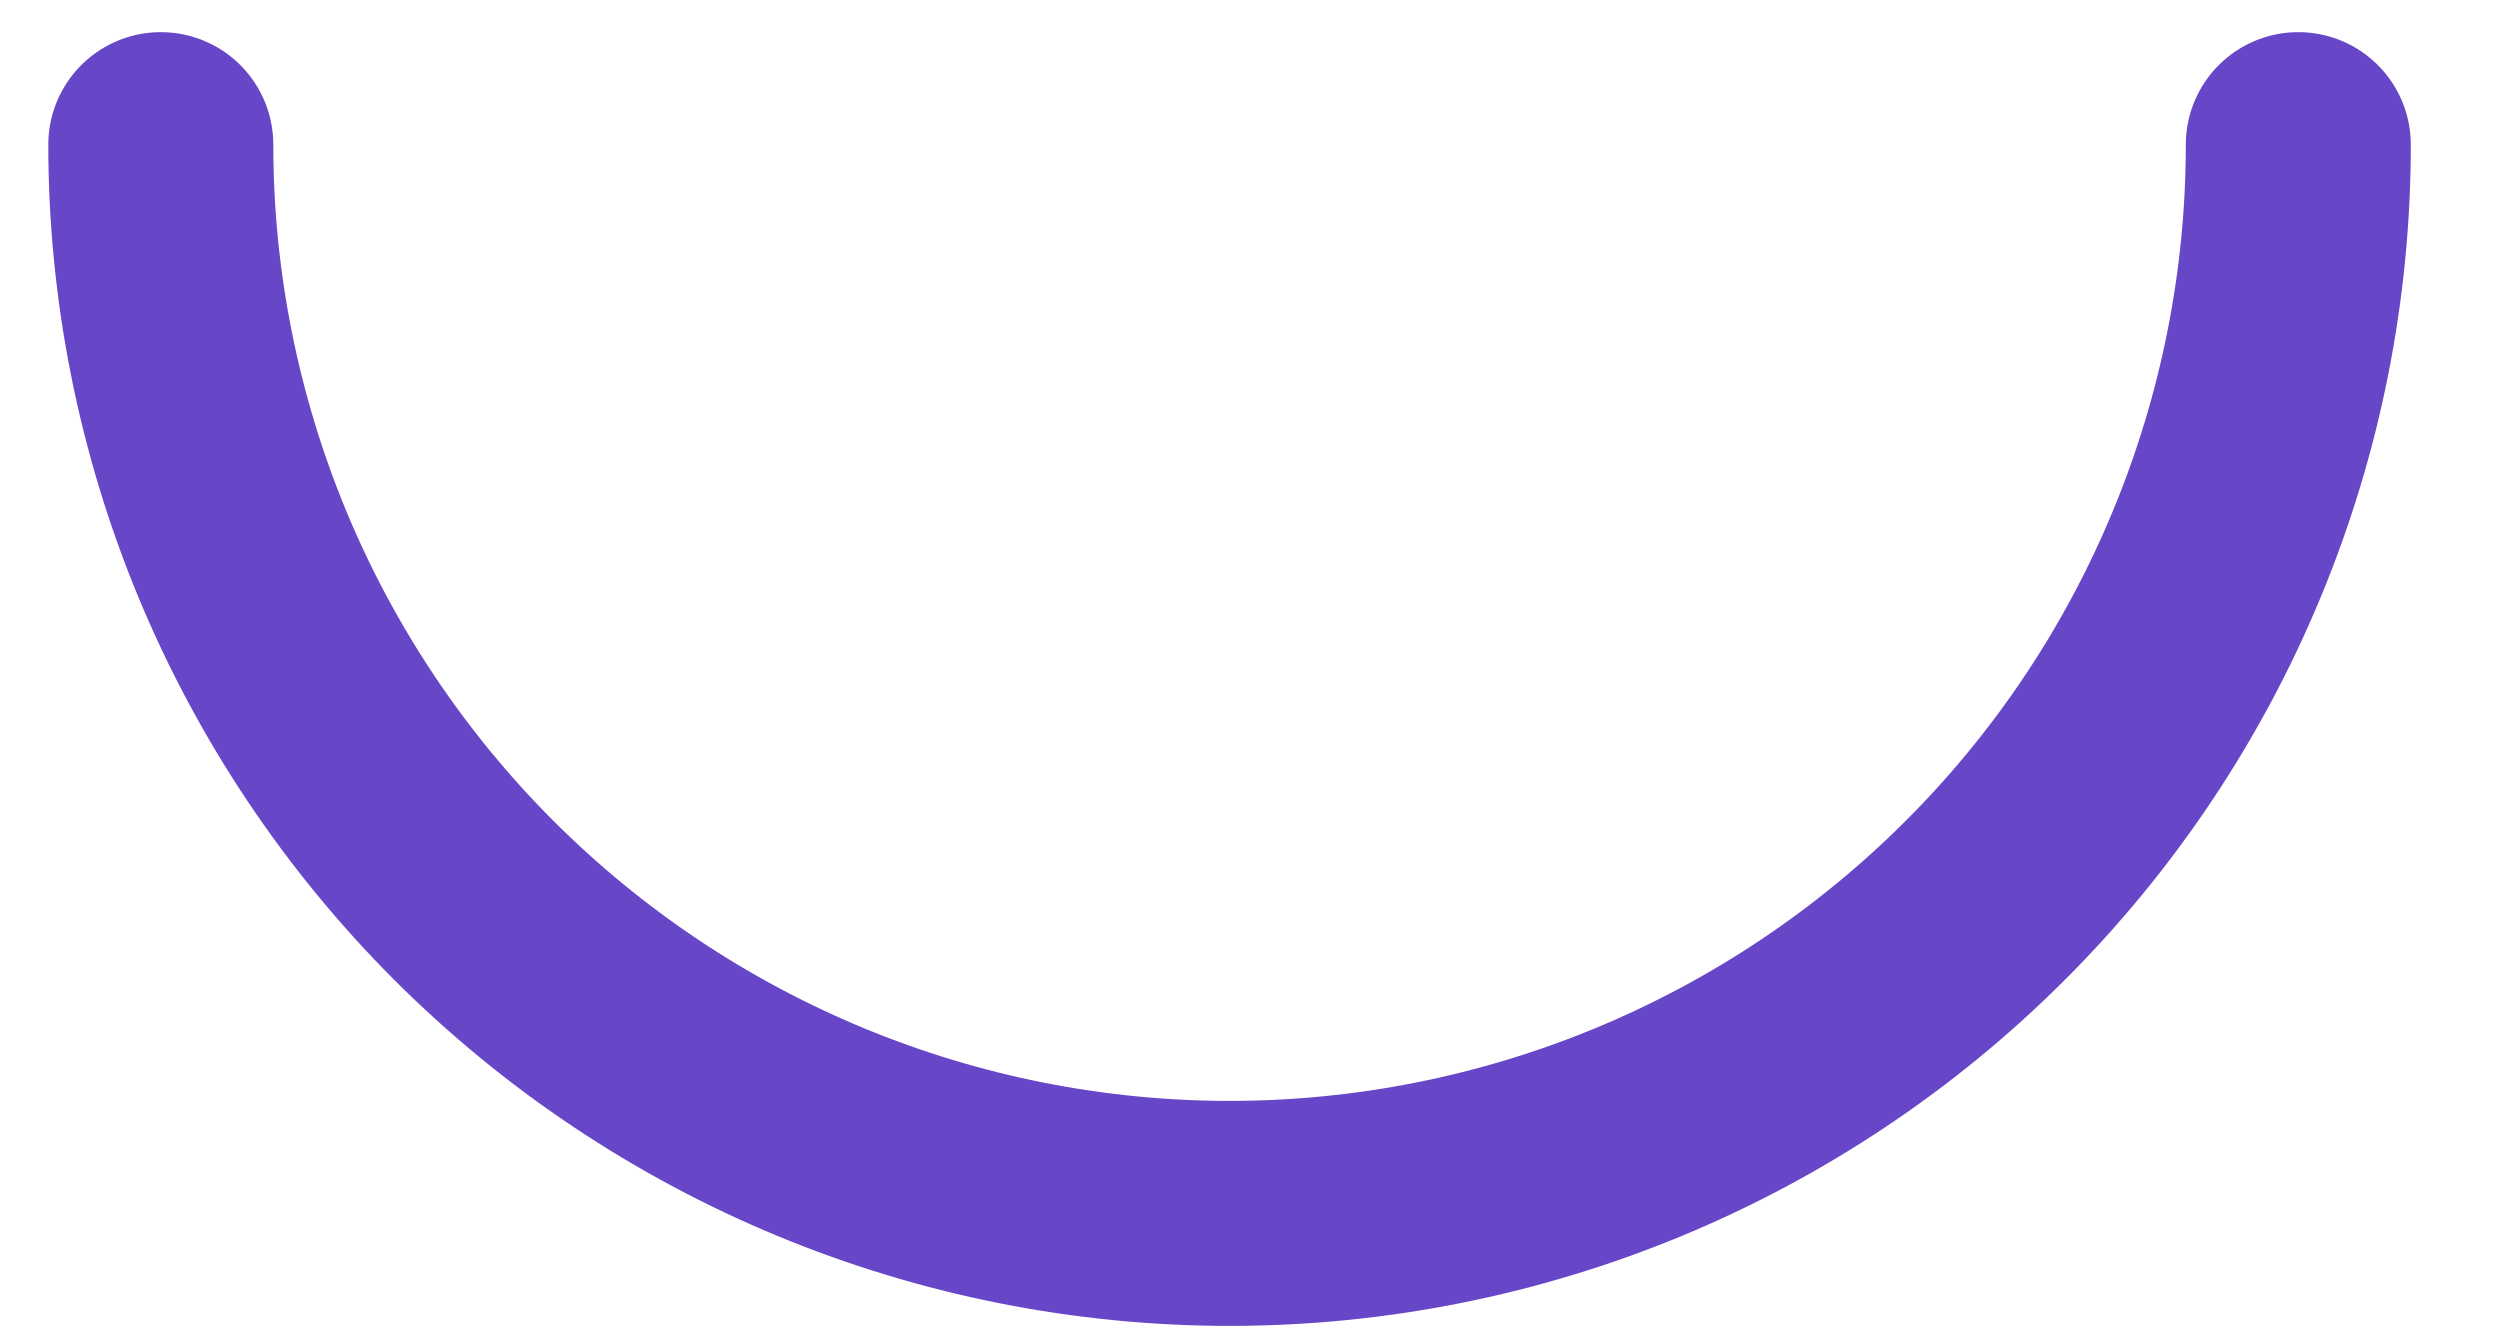
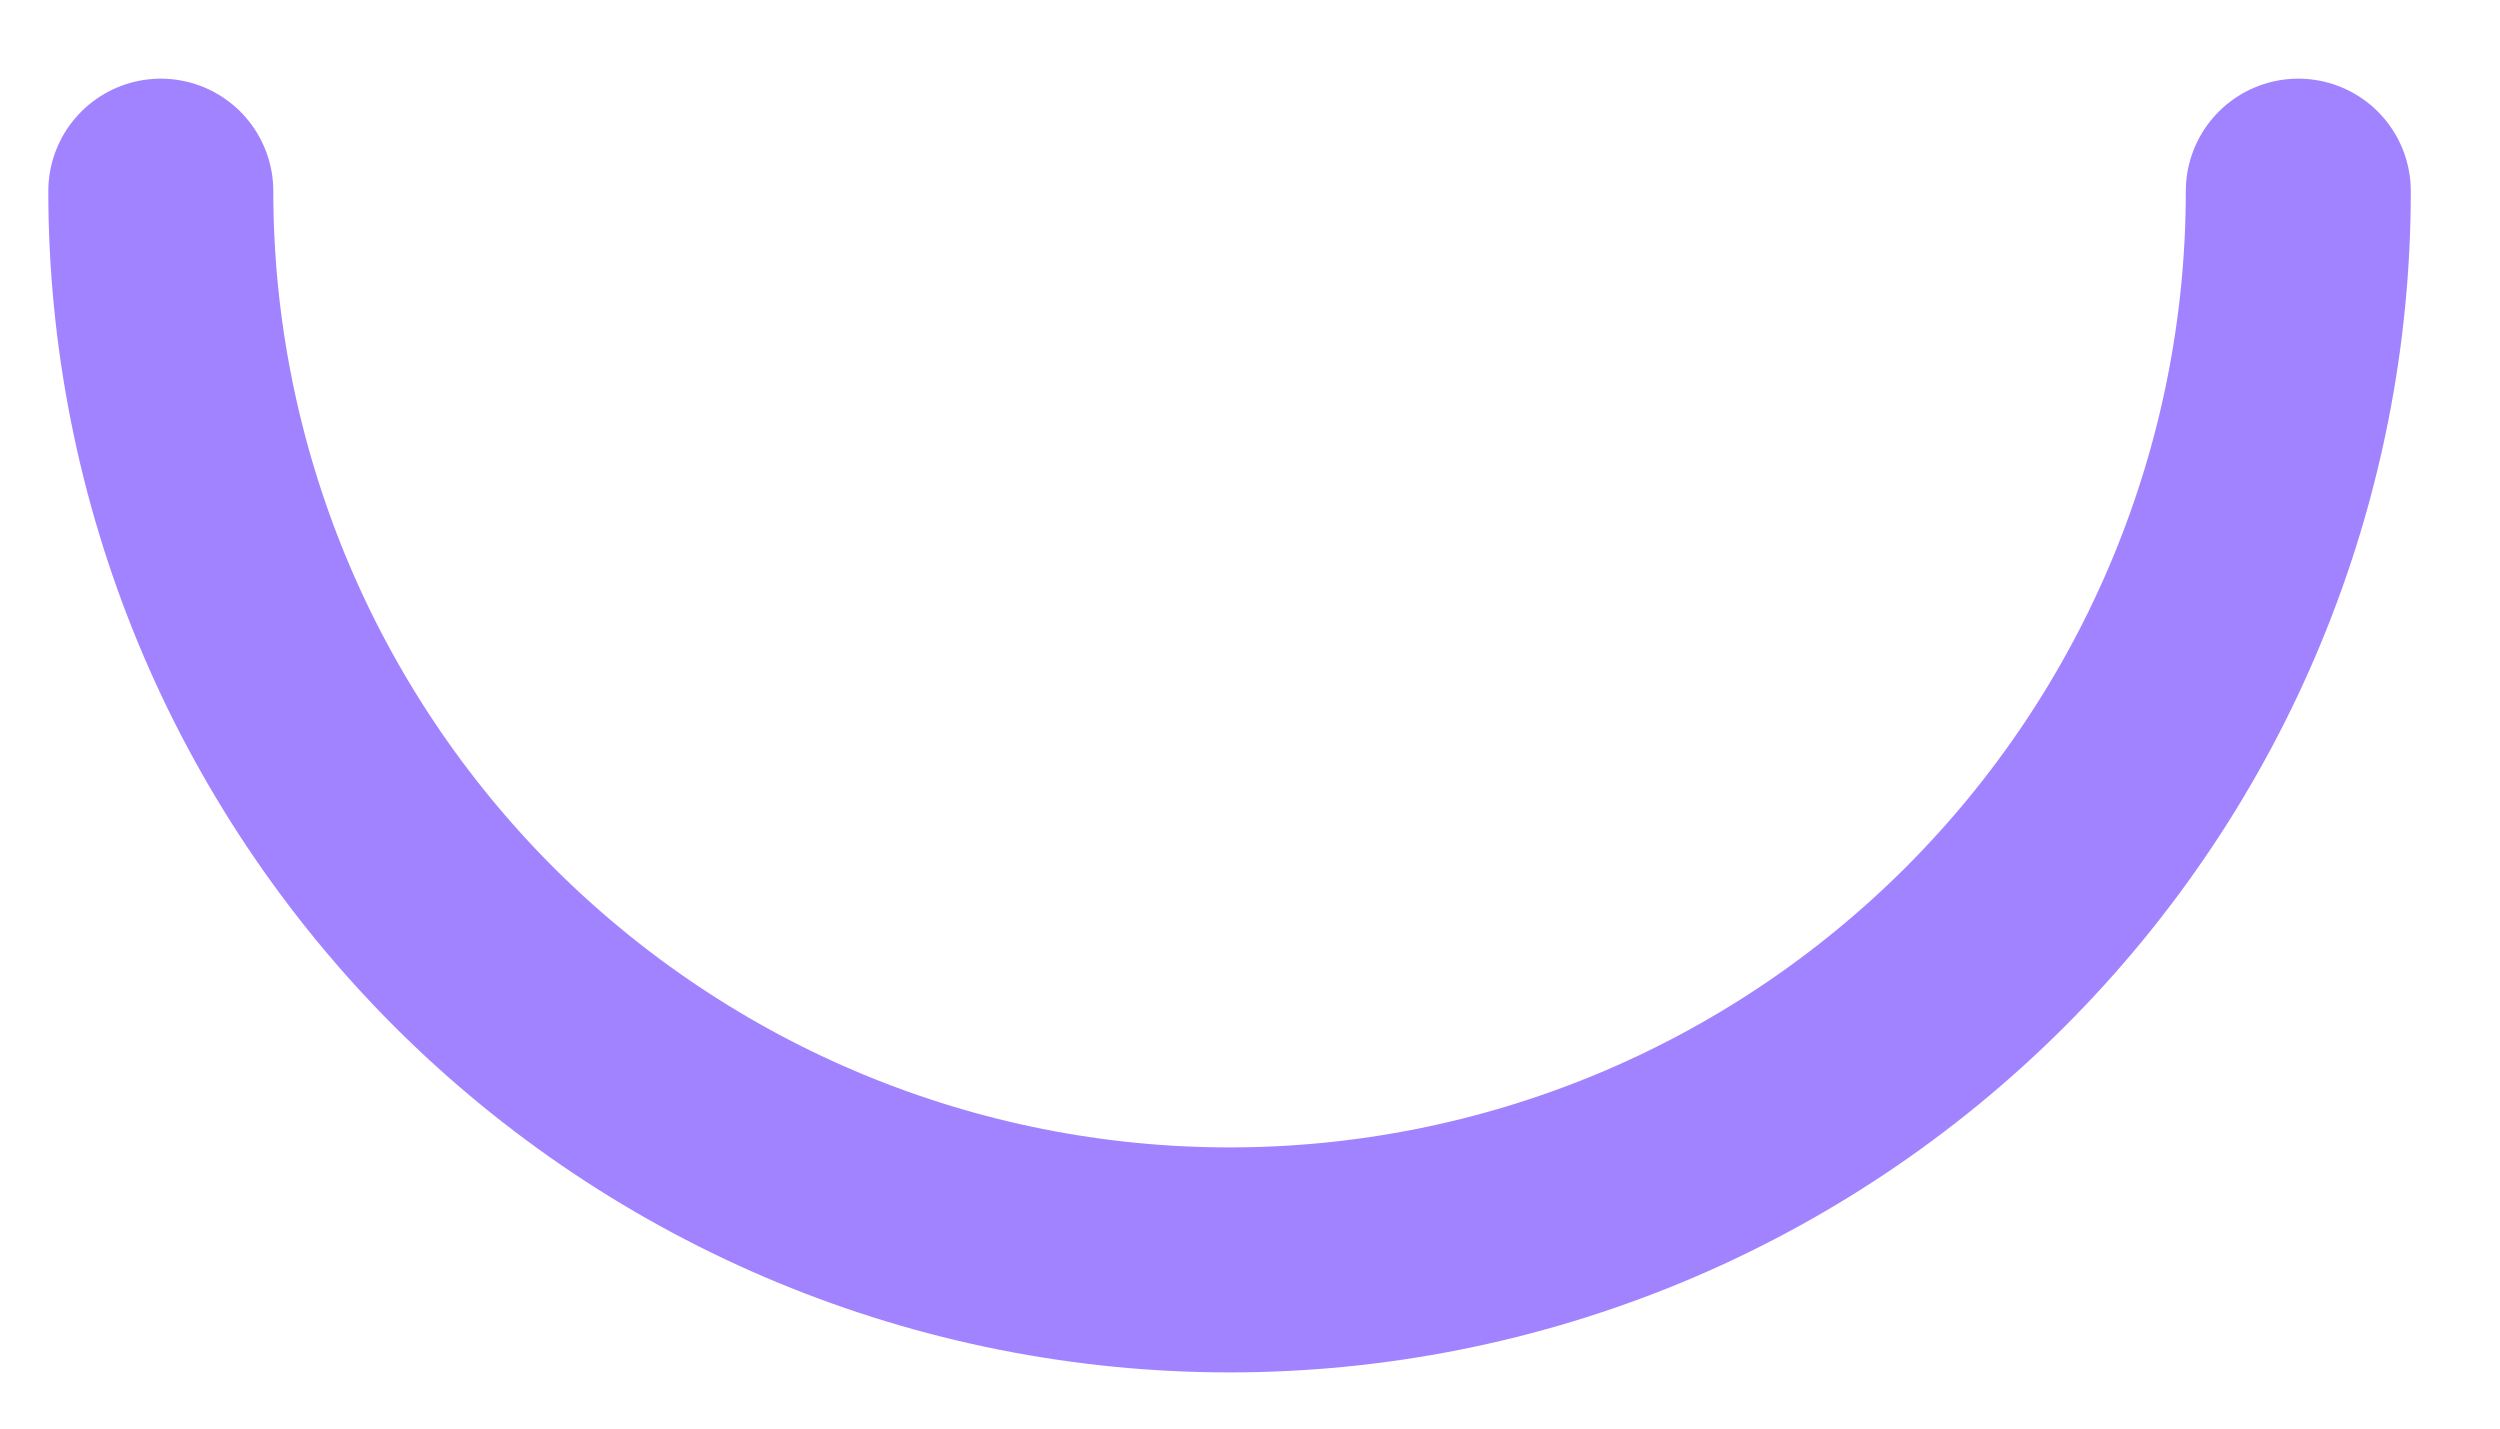
- <svg xmlns="http://www.w3.org/2000/svg" width="28" height="15" viewBox="0 0 28 15" fill="none">
-   <path d="M25.741 1.62C25.741 3.192 25.432 4.748 24.83 6.201C24.229 7.653 23.347 8.973 22.235 10.084C21.124 11.196 19.804 12.077 18.352 12.679C16.9 13.28 15.343 13.59 13.771 13.59C12.199 13.59 10.643 13.28 9.191 12.679C7.738 12.077 6.419 11.196 5.307 10.084C4.196 8.973 3.314 7.653 2.712 6.201C2.111 4.748 1.801 3.192 1.801 1.62" stroke="#6747C7" stroke-width="2.52" stroke-linecap="round" />
+ <svg xmlns="http://www.w3.org/2000/svg" width="28" height="16" viewBox="0 0 28 16" fill="none">
+   <path d="M25.741 2.141C25.741 3.713 25.432 5.269 24.83 6.722C24.229 8.174 23.347 9.493 22.235 10.605C21.124 11.716 19.804 12.598 18.352 13.2C16.9 13.801 15.343 14.111 13.771 14.111C12.199 14.111 10.643 13.801 9.191 13.2C7.738 12.598 6.419 11.716 5.307 10.605C4.196 9.493 3.314 8.174 2.712 6.722C2.111 5.269 1.801 3.713 1.801 2.141" stroke="#A283FF" stroke-width="2.52" stroke-linecap="round" />
</svg>
